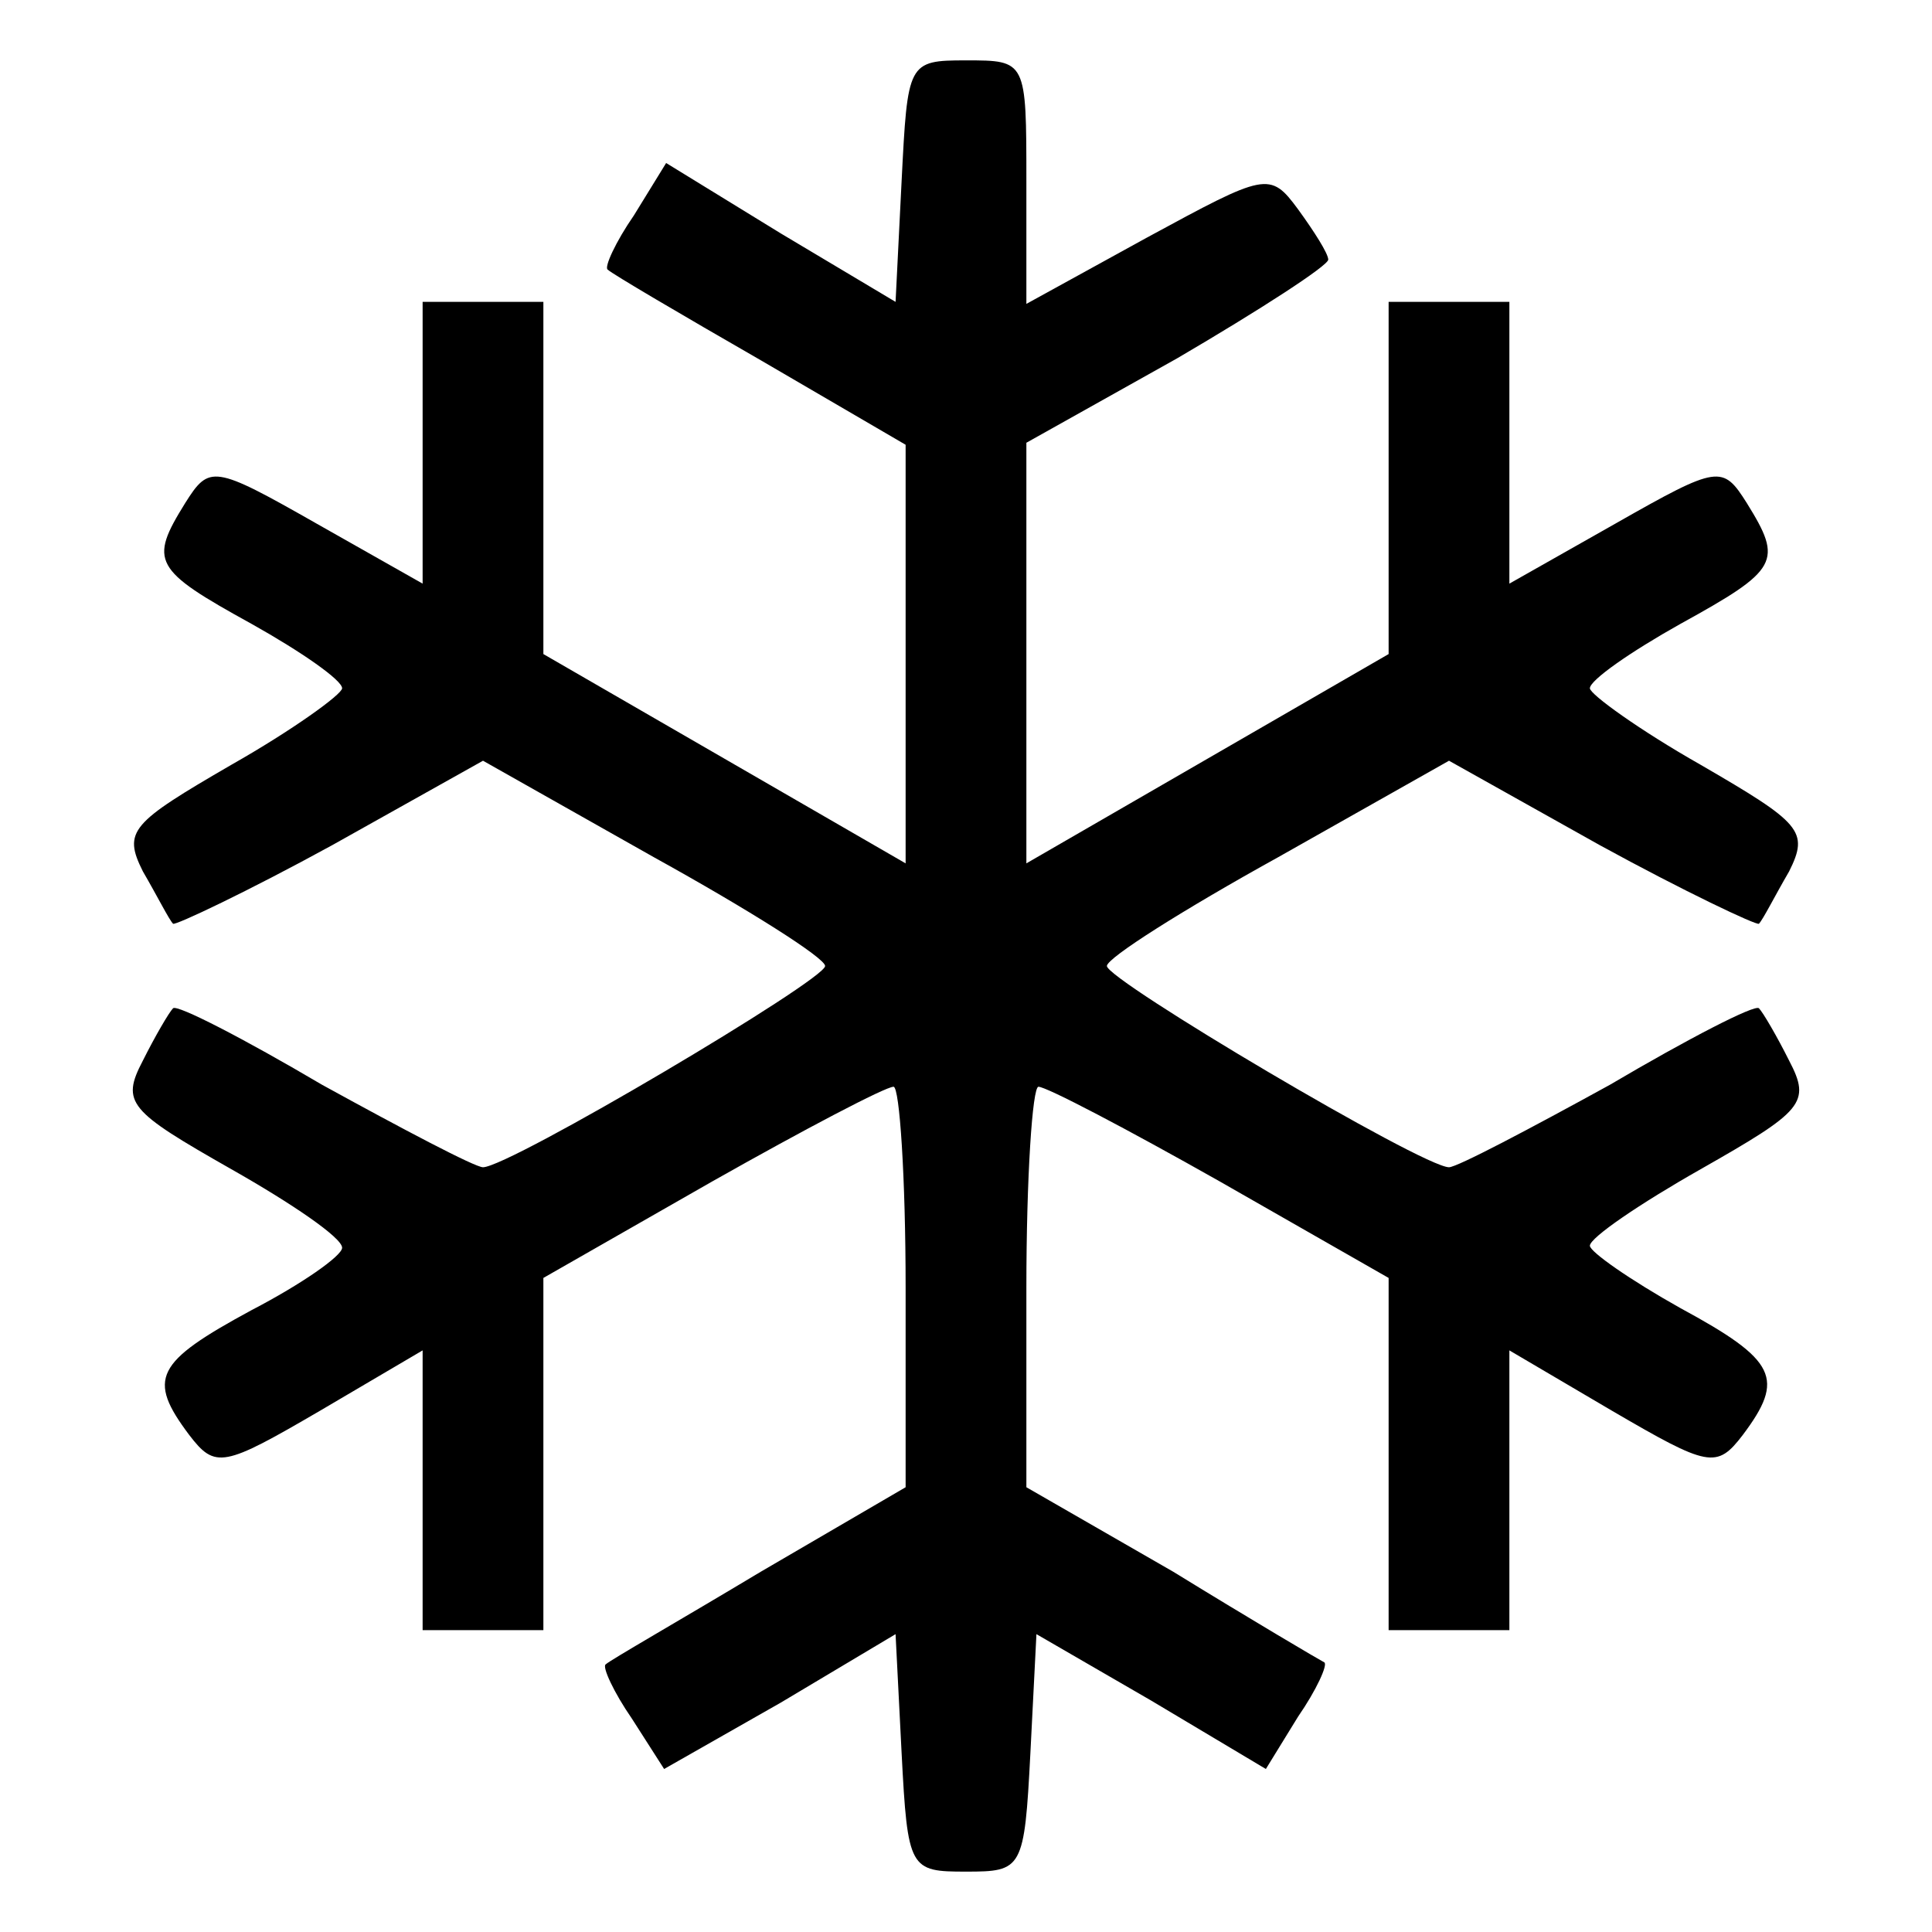
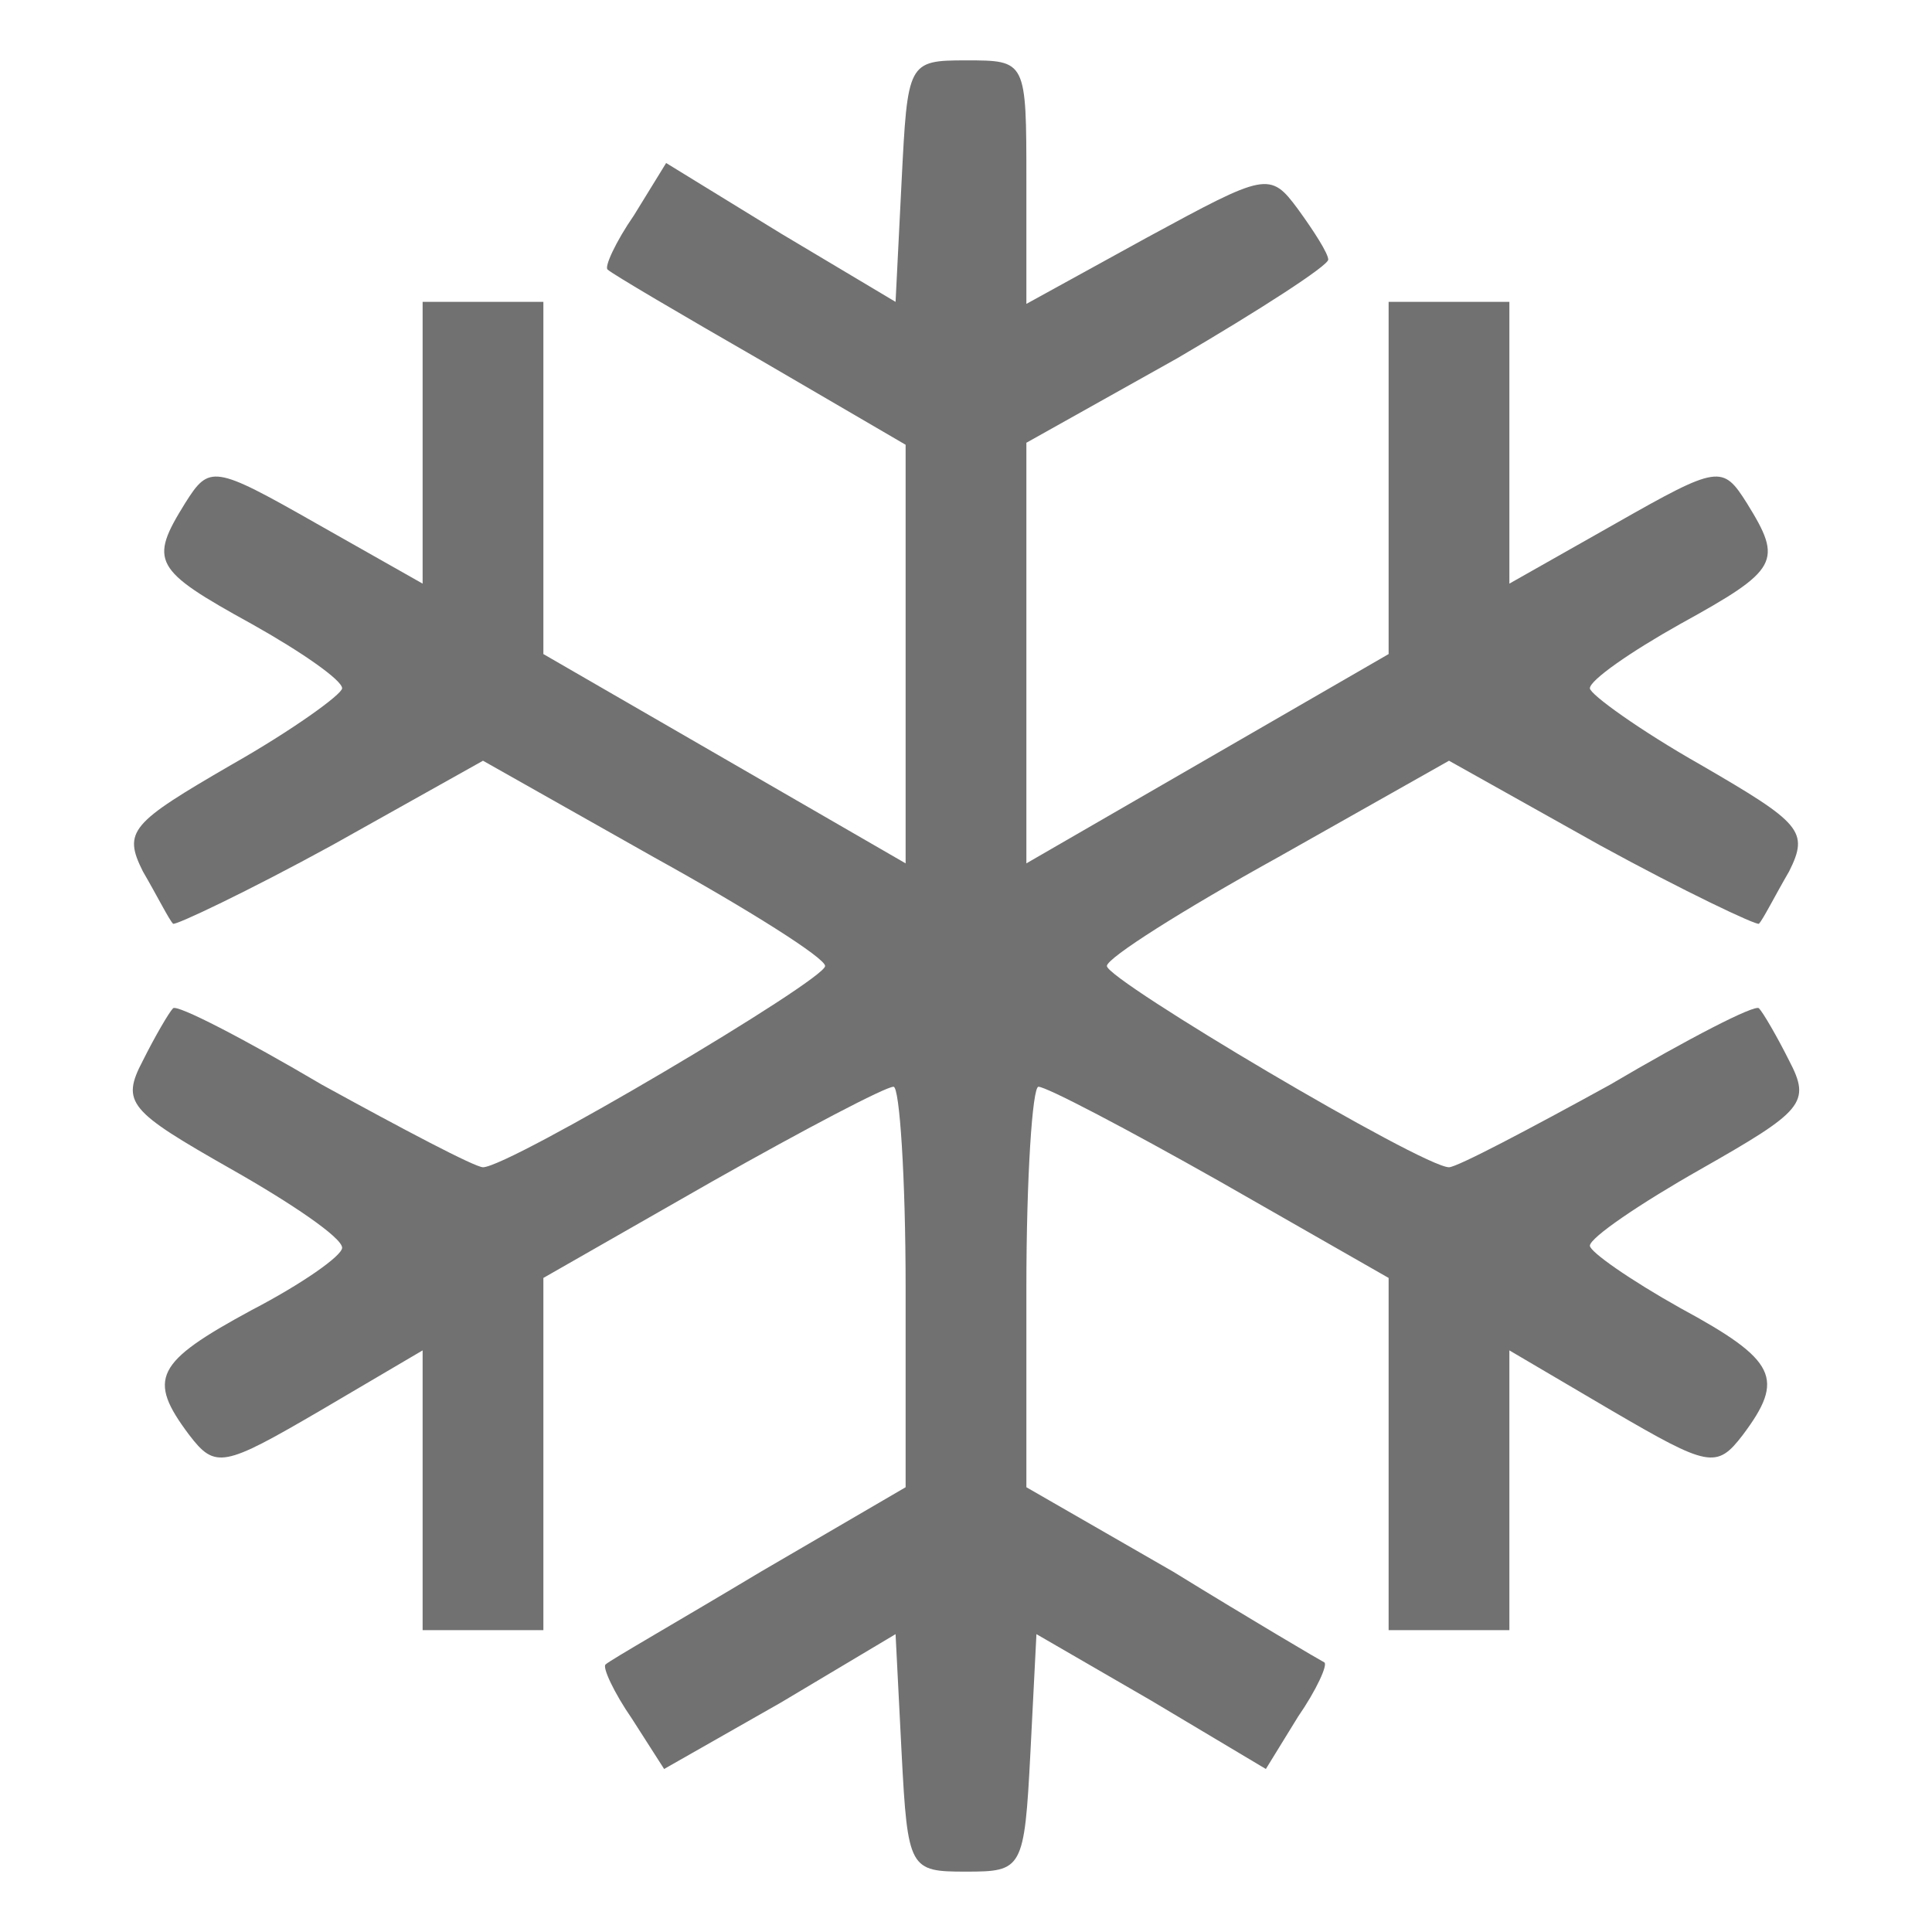
<svg xmlns="http://www.w3.org/2000/svg" version="1.0" width="96pt" height="96pt" viewBox="0 0 96 96" preserveAspectRatio="xMidYMid meet">
-   <g transform="translate(0,96) scale(0.1,-0.1)" fill="#000000" stroke="none">
+   <g transform="translate(0,96) scale(0.1,-0.1)" fill="#717171" stroke="none">
    <path d="M448 870 l-3 -60 -57 34 -57 35 -16 -26 c-9 -13 -15 -26 -13 -27 2 -2 36 -22 76 -45 l72 -42 0 -104 0 -104 -90 52 -90 52 0 88 0 87 -30 0 -30 0 0 -70 0 -70 -53 30 c-51 29 -53 29 -65 10 -18 -29 -16 -33 33 -60 25 -14 45 -28 45 -32 0 -3 -25 -21 -55 -38 -50 -29 -54 -33 -44 -53 7 -12 13 -24 15 -26 1 -1 37 16 79 39 l75 42 85 -48 c47 -26 85 -50 85 -54 0 -7 -157 -100 -170 -100 -4 0 -40 19 -80 41 -39 23 -72 40 -74 38 -2 -2 -9 -14 -15 -26 -11 -21 -7 -25 44 -54 30 -17 55 -34 55 -39 0 -4 -20 -18 -45 -31 -48 -26 -52 -34 -31 -62 13 -17 17 -16 65 12 l51 30 0 -69 0 -70 30 0 30 0 0 88 0 87 84 48 c46 26 86 47 90 47 3 0 6 -45 6 -100 l0 -99 -72 -42 c-40 -24 -75 -44 -77 -46 -2 -1 4 -14 13 -27 l16 -25 58 33 57 34 3 -59 c3 -58 4 -59 32 -59 28 0 29 1 32 59 l3 59 57 -33 57 -34 16 26 c9 13 15 26 13 27 -2 1 -36 21 -75 45 l-73 42 0 99 c0 55 3 100 6 100 4 0 44 -21 90 -47 l84 -48 0 -87 0 -88 30 0 30 0 0 70 0 69 51 -30 c48 -28 52 -29 65 -12 21 28 17 37 -31 63 -25 14 -45 28 -45 31 0 4 25 21 55 38 51 29 55 33 44 54 -6 12 -13 24 -15 26 -2 2 -35 -15 -74 -38 -40 -22 -76 -41 -80 -41 -13 0 -170 93 -170 100 0 4 38 28 85 54 l85 48 75 -42 c42 -23 78 -40 79 -39 2 2 8 14 15 26 10 20 6 24 -44 53 -30 17 -55 35 -55 38 0 4 20 18 45 32 49 27 51 31 33 60 -12 19 -14 19 -65 -10 l-53 -30 0 70 0 70 -30 0 -30 0 0 -87 0 -88 -90 -52 -90 -52 0 104 0 105 75 42 c41 24 75 46 75 49 0 3 -7 14 -15 25 -14 19 -16 18 -75 -14 l-60 -33 0 61 c0 60 0 60 -30 60 -29 0 -29 -1 -32 -60z" />
  </g>
</svg>
